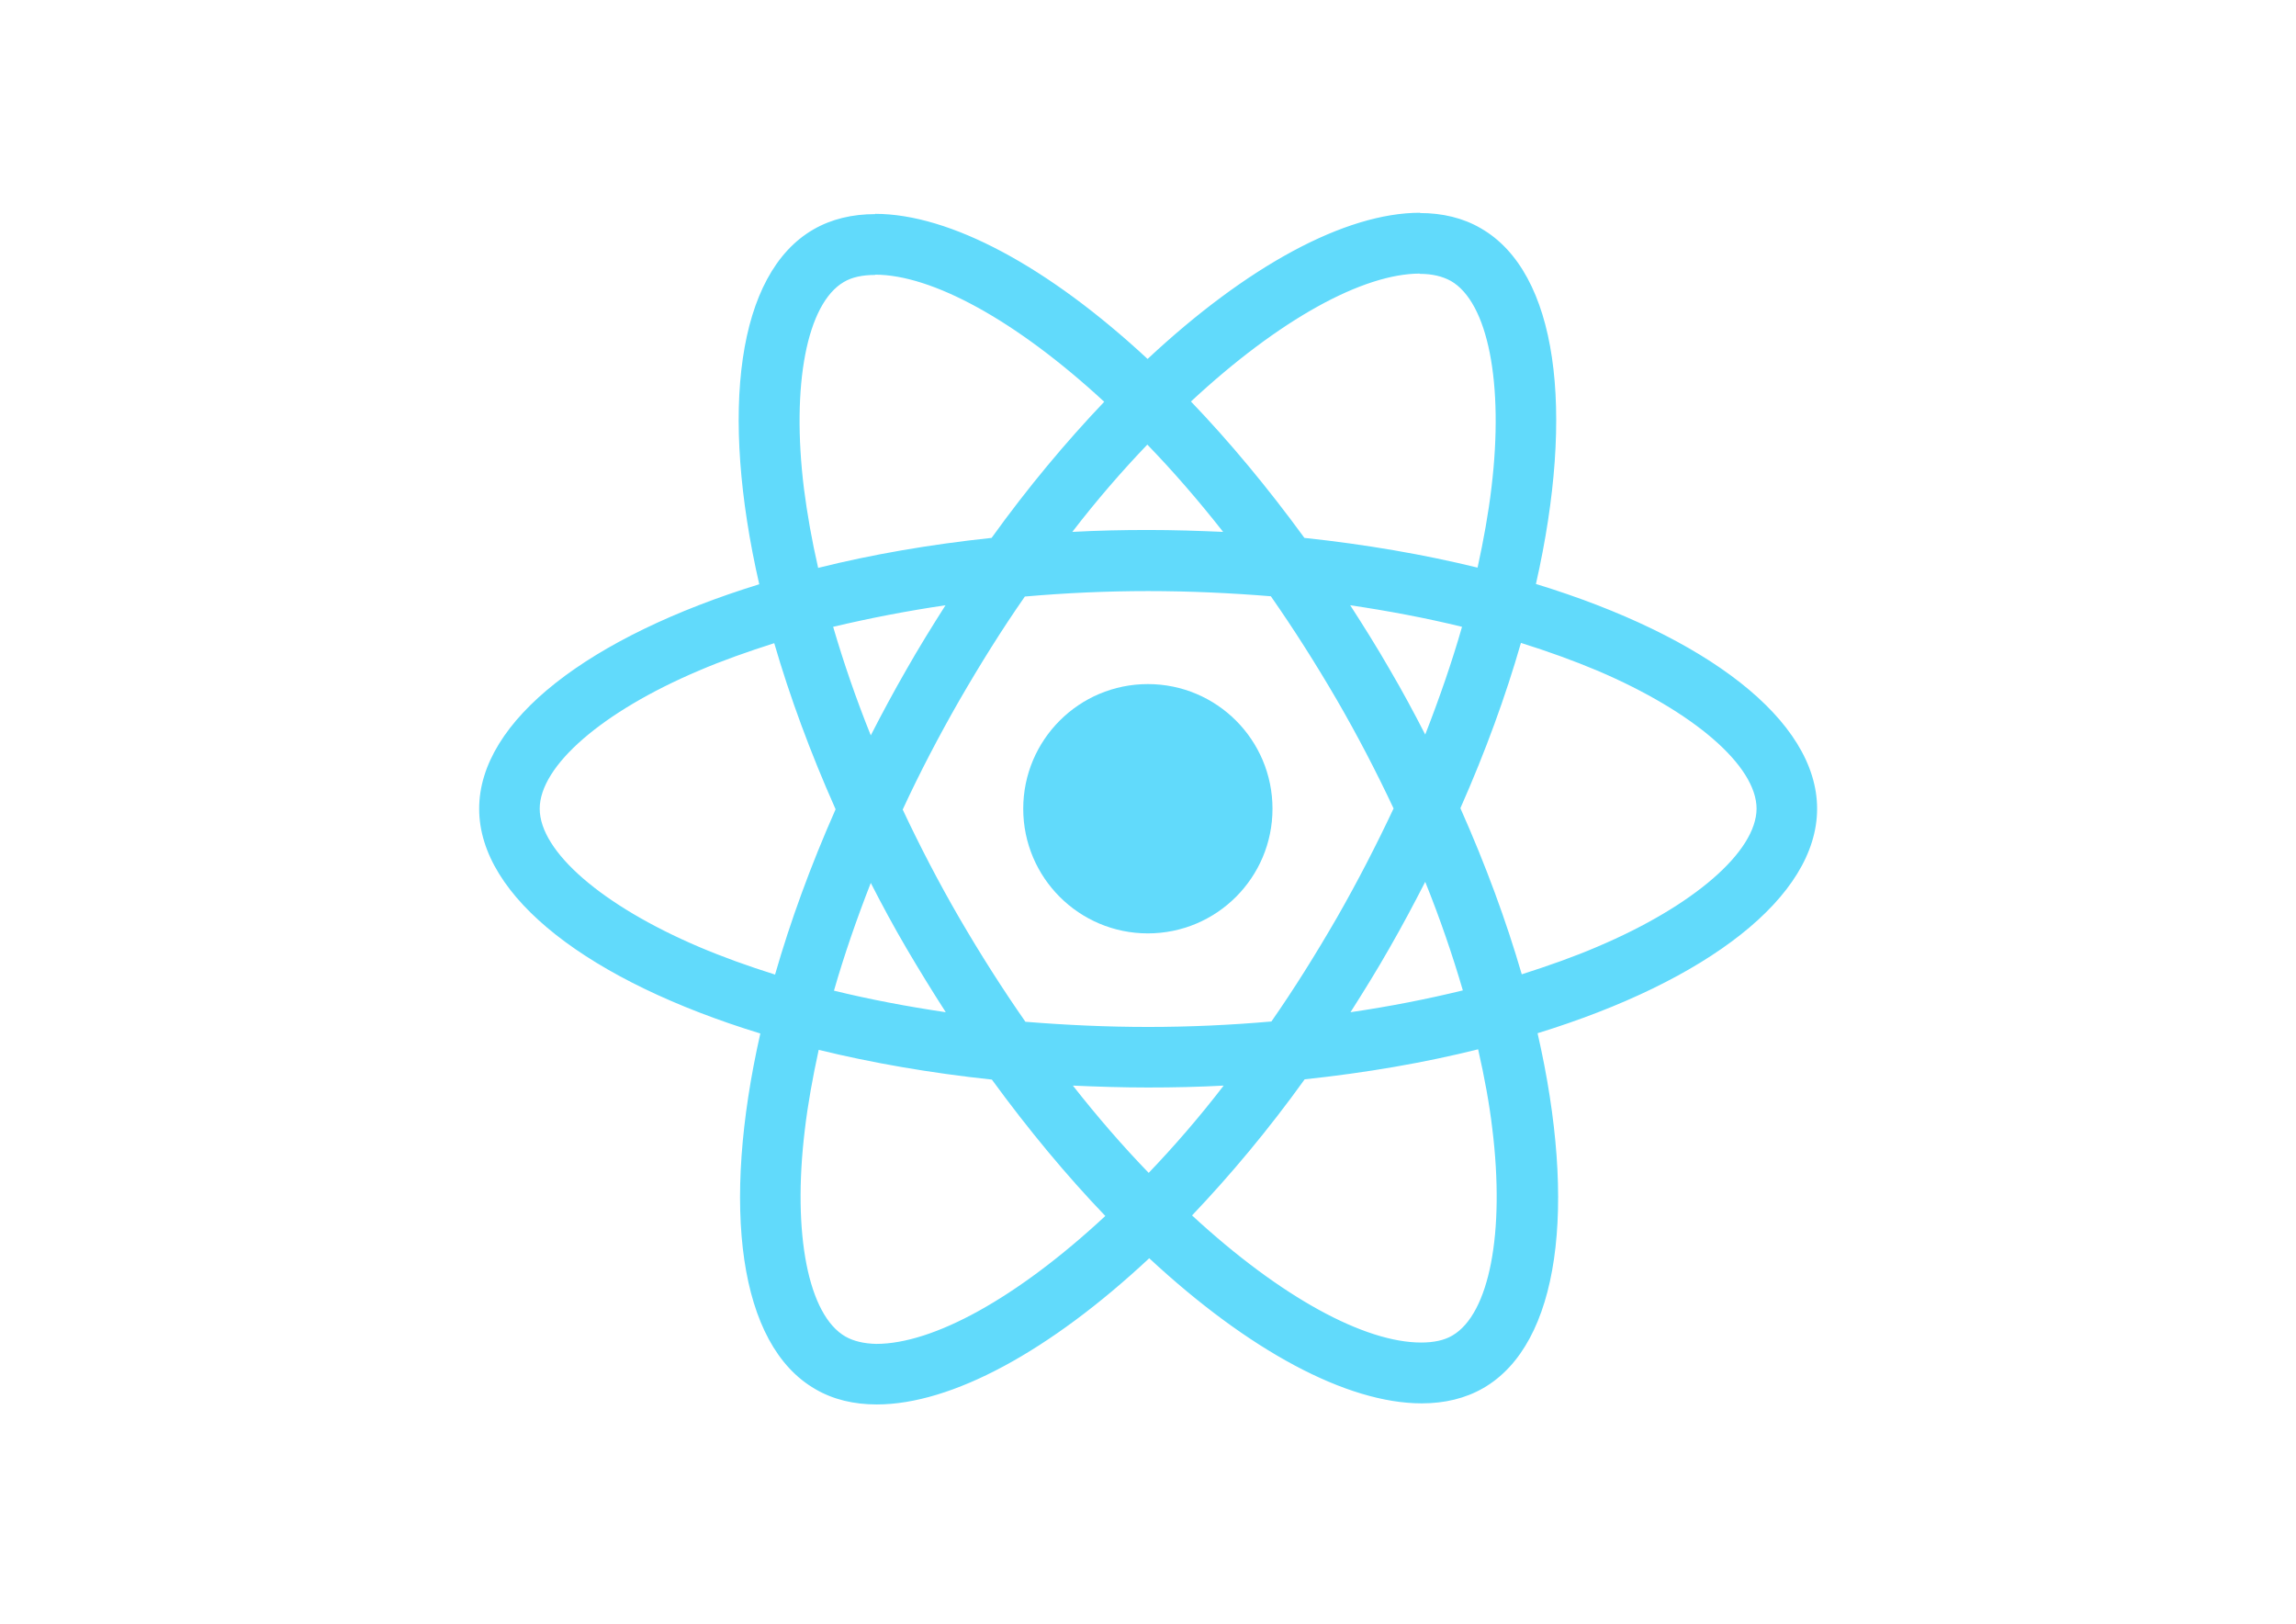
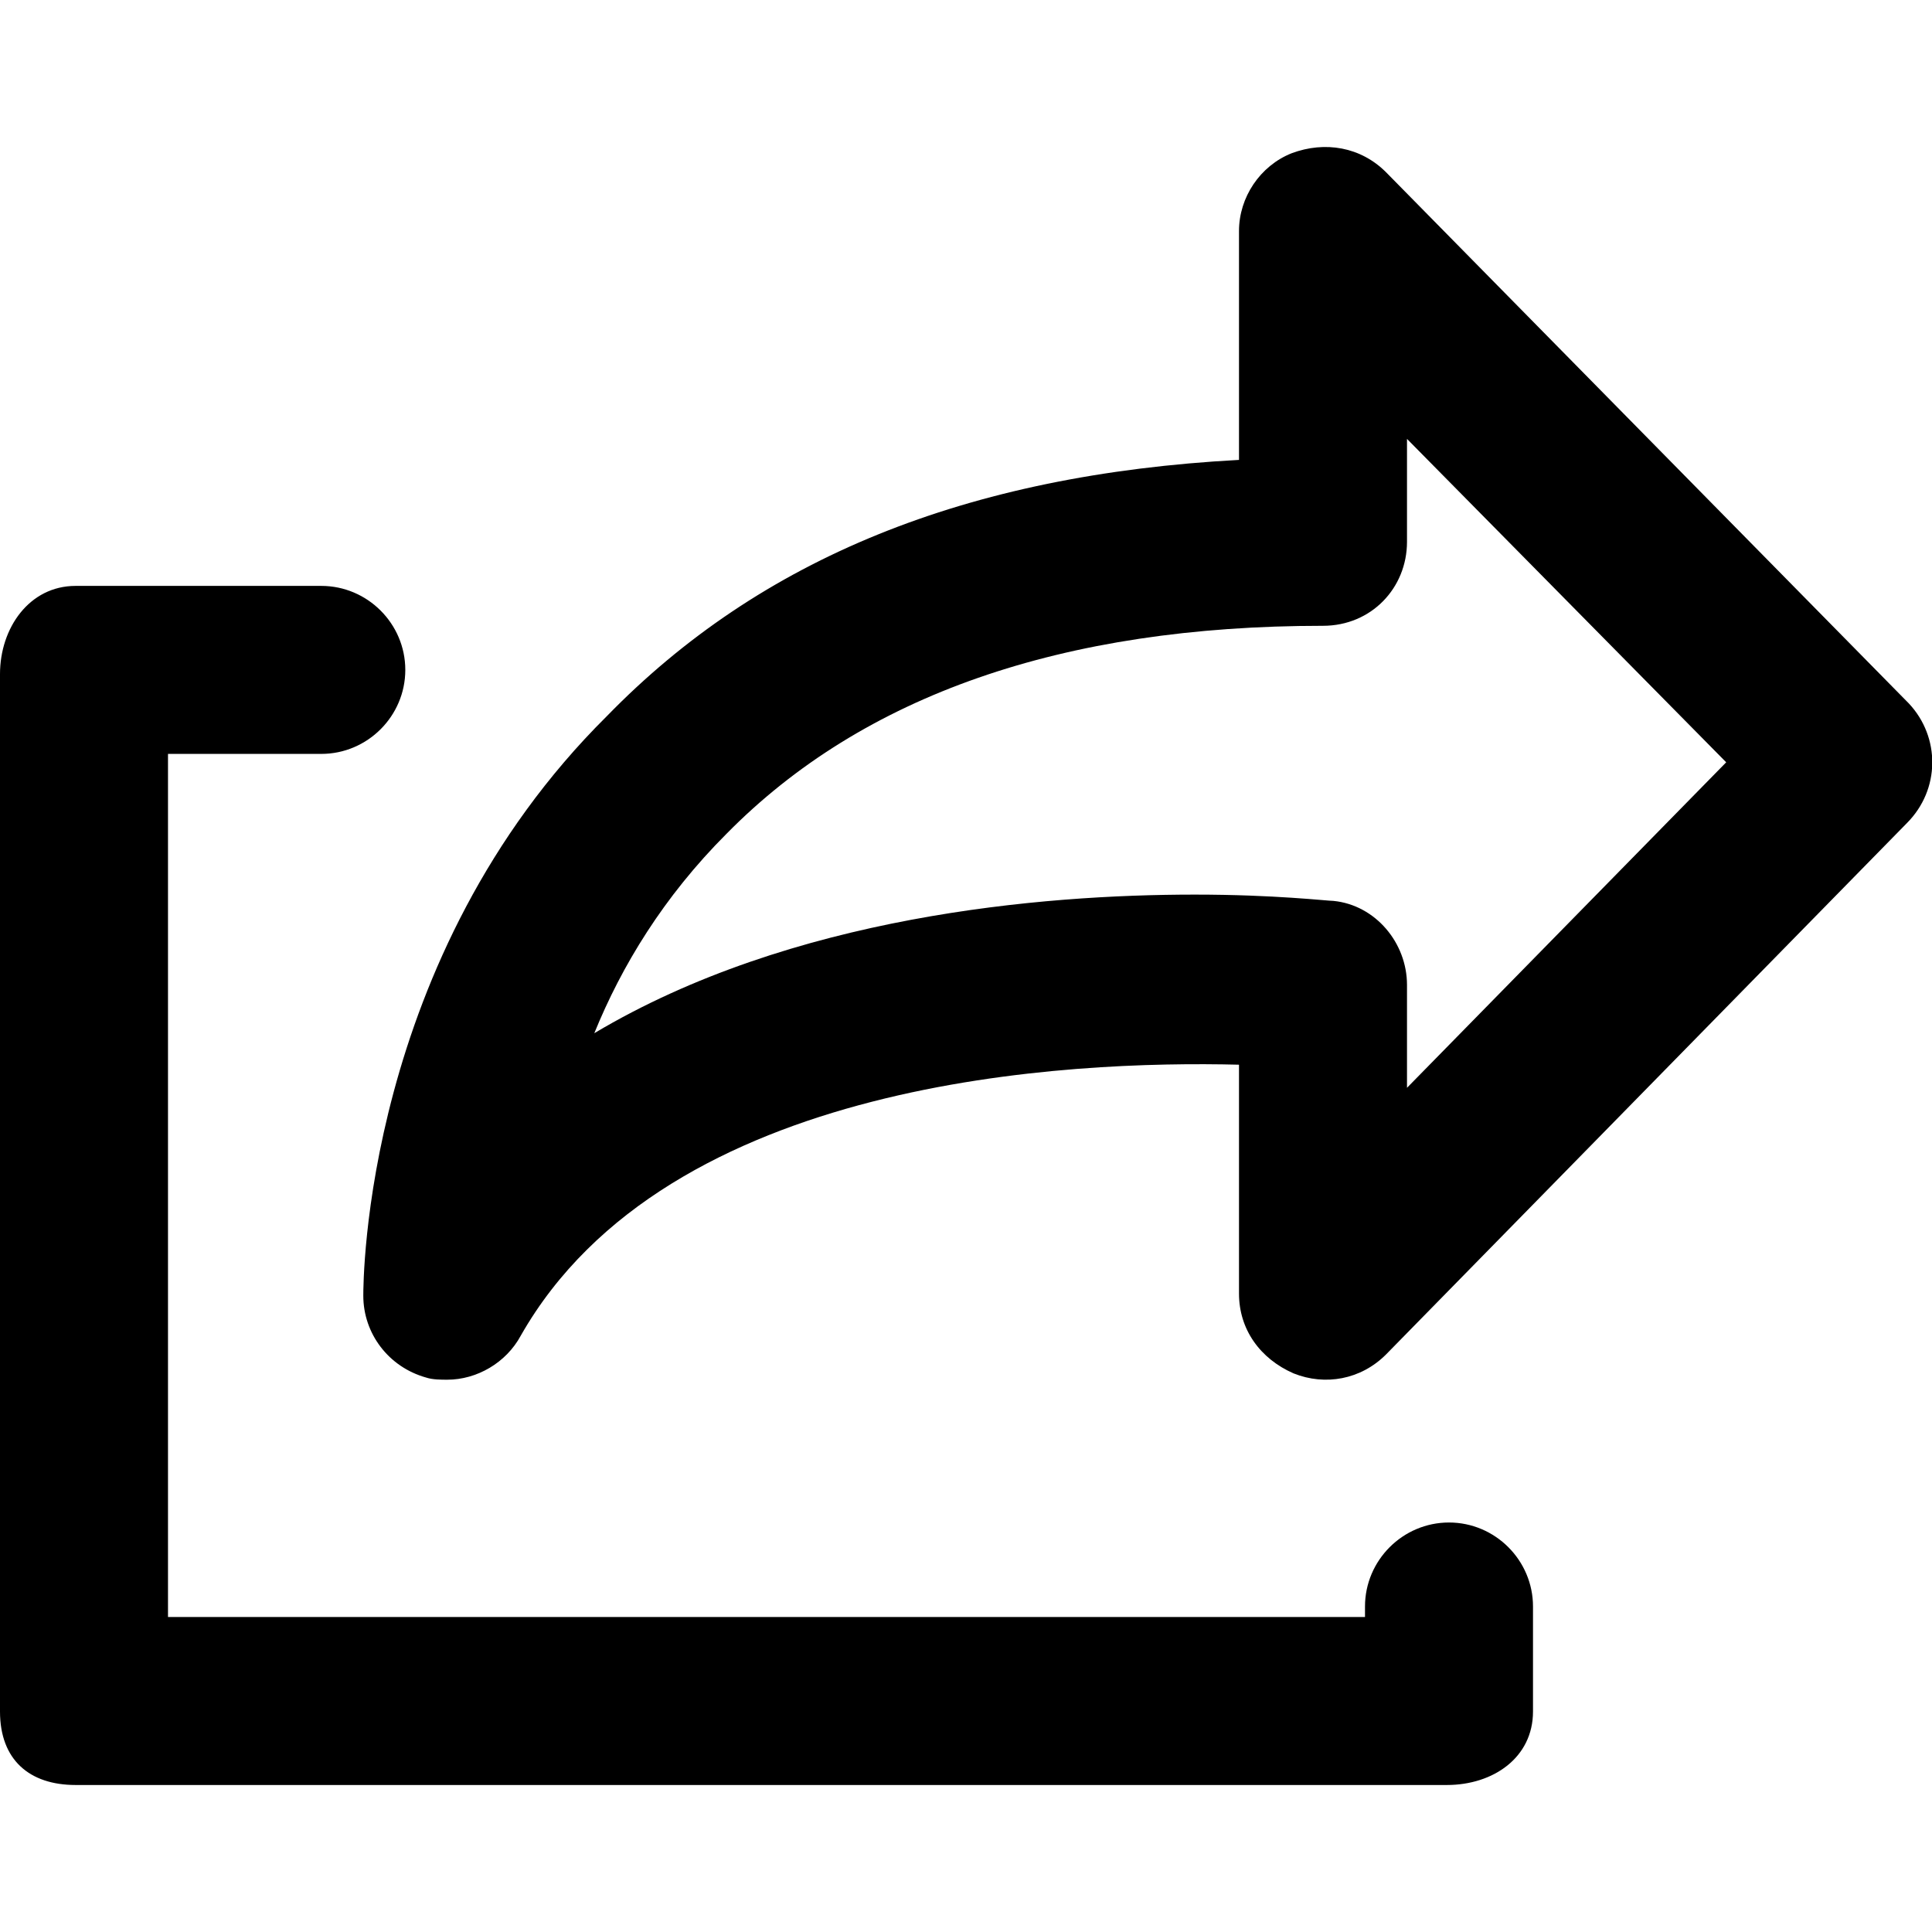
- <svg xmlns="http://www.w3.org/2000/svg" viewBox="0 0 841.9 595.3">
-   <g fill="#61DAFB">
-     <path d="M666.3 296.5c0-32.5-40.7-63.3-103.1-82.4 14.4-63.6 8-114.2-20.2-130.4-6.5-3.8-14.1-5.6-22.4-5.6v22.3c4.6 0 8.3.9 11.4 2.6 13.6 7.8 19.5 37.5 14.9 75.7-1.1 9.4-2.9 19.3-5.1 29.4-19.6-4.8-41-8.5-63.5-10.9-13.5-18.5-27.5-35.3-41.6-50 32.6-30.3 63.2-46.9 84-46.9V78c-27.5 0-63.5 19.6-99.9 53.6-36.4-33.8-72.4-53.2-99.9-53.2v22.3c20.7 0 51.4 16.5 84 46.6-14 14.7-28 31.4-41.3 49.9-22.6 2.4-44 6.1-63.6 11-2.3-10-4-19.7-5.2-29-4.7-38.2 1.1-67.9 14.6-75.8 3-1.8 6.9-2.6 11.5-2.6V78.5c-8.4 0-16 1.8-22.6 5.6-28.1 16.2-34.4 66.7-19.9 130.1-62.2 19.2-102.7 49.9-102.7 82.3 0 32.5 40.7 63.3 103.1 82.4-14.4 63.6-8 114.2 20.2 130.4 6.5 3.8 14.1 5.6 22.5 5.6 27.5 0 63.5-19.6 99.9-53.6 36.4 33.8 72.4 53.2 99.9 53.2 8.4 0 16-1.8 22.6-5.6 28.1-16.2 34.4-66.7 19.9-130.1 62-19.1 102.5-49.9 102.5-82.3zm-130.2-66.7c-3.7 12.9-8.3 26.2-13.5 39.5-4.1-8-8.4-16-13.1-24-4.6-8-9.5-15.8-14.4-23.4 14.2 2.1 27.9 4.7 41 7.9zm-45.8 106.5c-7.8 13.5-15.8 26.3-24.1 38.2-14.9 1.3-30 2-45.2 2-15.1 0-30.2-.7-45-1.9-8.3-11.9-16.4-24.6-24.2-38-7.6-13.1-14.5-26.4-20.8-39.8 6.2-13.4 13.2-26.8 20.7-39.9 7.8-13.5 15.8-26.3 24.1-38.2 14.9-1.3 30-2 45.2-2 15.1 0 30.2.7 45 1.9 8.3 11.9 16.4 24.6 24.2 38 7.6 13.1 14.5 26.4 20.8 39.8-6.3 13.4-13.2 26.8-20.7 39.9zm32.3-13c5.4 13.4 10 26.8 13.8 39.8-13.1 3.2-26.9 5.9-41.2 8 4.9-7.7 9.8-15.6 14.4-23.7 4.6-8 8.9-16.1 13-24.1zM421.2 430c-9.3-9.6-18.6-20.3-27.8-32 9 .4 18.2.7 27.5.7 9.4 0 18.7-.2 27.8-.7-9 11.7-18.3 22.4-27.5 32zm-74.4-58.9c-14.2-2.1-27.9-4.7-41-7.9 3.7-12.9 8.3-26.2 13.5-39.5 4.1 8 8.4 16 13.1 24 4.7 8 9.5 15.8 14.4 23.4zM420.7 163c9.3 9.6 18.6 20.3 27.8 32-9-.4-18.2-.7-27.5-.7-9.4 0-18.7.2-27.8.7 9-11.7 18.3-22.4 27.5-32zm-74 58.9c-4.9 7.7-9.8 15.6-14.4 23.7-4.6 8-8.9 16-13 24-5.4-13.4-10-26.8-13.8-39.8 13.1-3.1 26.9-5.8 41.2-7.9zm-90.5 125.2c-35.4-15.1-58.3-34.9-58.3-50.6 0-15.7 22.9-35.6 58.3-50.6 8.6-3.7 18-7 27.7-10.1 5.7 19.6 13.2 40 22.5 60.9-9.2 20.8-16.6 41.1-22.2 60.6-9.9-3.1-19.3-6.5-28-10.2zM310 490c-13.6-7.8-19.5-37.5-14.9-75.7 1.1-9.4 2.9-19.3 5.1-29.4 19.6 4.8 41 8.5 63.5 10.9 13.5 18.5 27.5 35.3 41.6 50-32.6 30.3-63.2 46.9-84 46.9-4.5-.1-8.3-1-11.3-2.7zm237.2-76.2c4.7 38.2-1.1 67.9-14.6 75.8-3 1.8-6.9 2.6-11.5 2.6-20.7 0-51.4-16.5-84-46.6 14-14.7 28-31.4 41.3-49.9 22.6-2.4 44-6.1 63.6-11 2.3 10.1 4.1 19.8 5.2 29.1zm38.5-66.7c-8.6 3.7-18 7-27.7 10.1-5.7-19.6-13.2-40-22.5-60.9 9.2-20.8 16.6-41.1 22.2-60.6 9.9 3.1 19.3 6.5 28.1 10.2 35.4 15.1 58.3 34.9 58.3 50.6-.1 15.7-23 35.6-58.4 50.6zM320.8 78.4z" />
-     <circle cx="420.9" cy="296.5" r="45.7" />
-     <path d="M520.5 78.1z" />
-   </g>
+ <svg xmlns="http://www.w3.org/2000/svg" version="1.1" id="Layer_1" x="0px" y="0px" width="92px" height="92px" viewBox="0 0 92 92" enable-background="new 0 0 92 92" xml:space="preserve">
+   <path id="XMLID_1022_" d="M73,76.5v5c0,2.2-1.9,3.5-4.1,3.5H3.6C1.4,85,0,83.8,0,81.5V32.1c0-2.2,1.4-4.2,3.6-4.2h11.7  c2.2,0,4,1.8,4,4s-1.8,4-4,4H8V77h57v-0.5c0-2.2,1.8-4,4-4S73,74.3,73,76.5z M90.8,39.2L66,64.5c-1.2,1.2-2.9,1.5-4.4,0.9  C60,64.7,59,63.3,59,61.6V50.7c-8-0.2-27.2,0.6-34.2,12.9c-0.7,1.3-2.1,2.1-3.5,2.1c-0.3,0-0.7,0-1-0.1c-1.8-0.5-3-2.1-3-3.9  c0-0.6,0-16.1,11.6-27.6C36.2,26.6,46,22.6,59,21.9V11c0-1.6,1-3.1,2.5-3.7C63.1,6.7,64.8,7,66,8.2l24.9,25.3  C92.4,35.1,92.4,37.6,90.8,39.2z M82.2,36.3L67,20.9v4.9c0,2.2-1.7,4-4,4c-12.4,0-21.9,3.3-28.4,9.9c-3,3-5,6.3-6.3,9.5  c9.4-5.6,21.3-6.6,28.6-6.6c3.8,0,6.3,0.3,6.6,0.3c2,0.2,3.5,2,3.5,4v4.9L82.2,36.3z" />
</svg>
